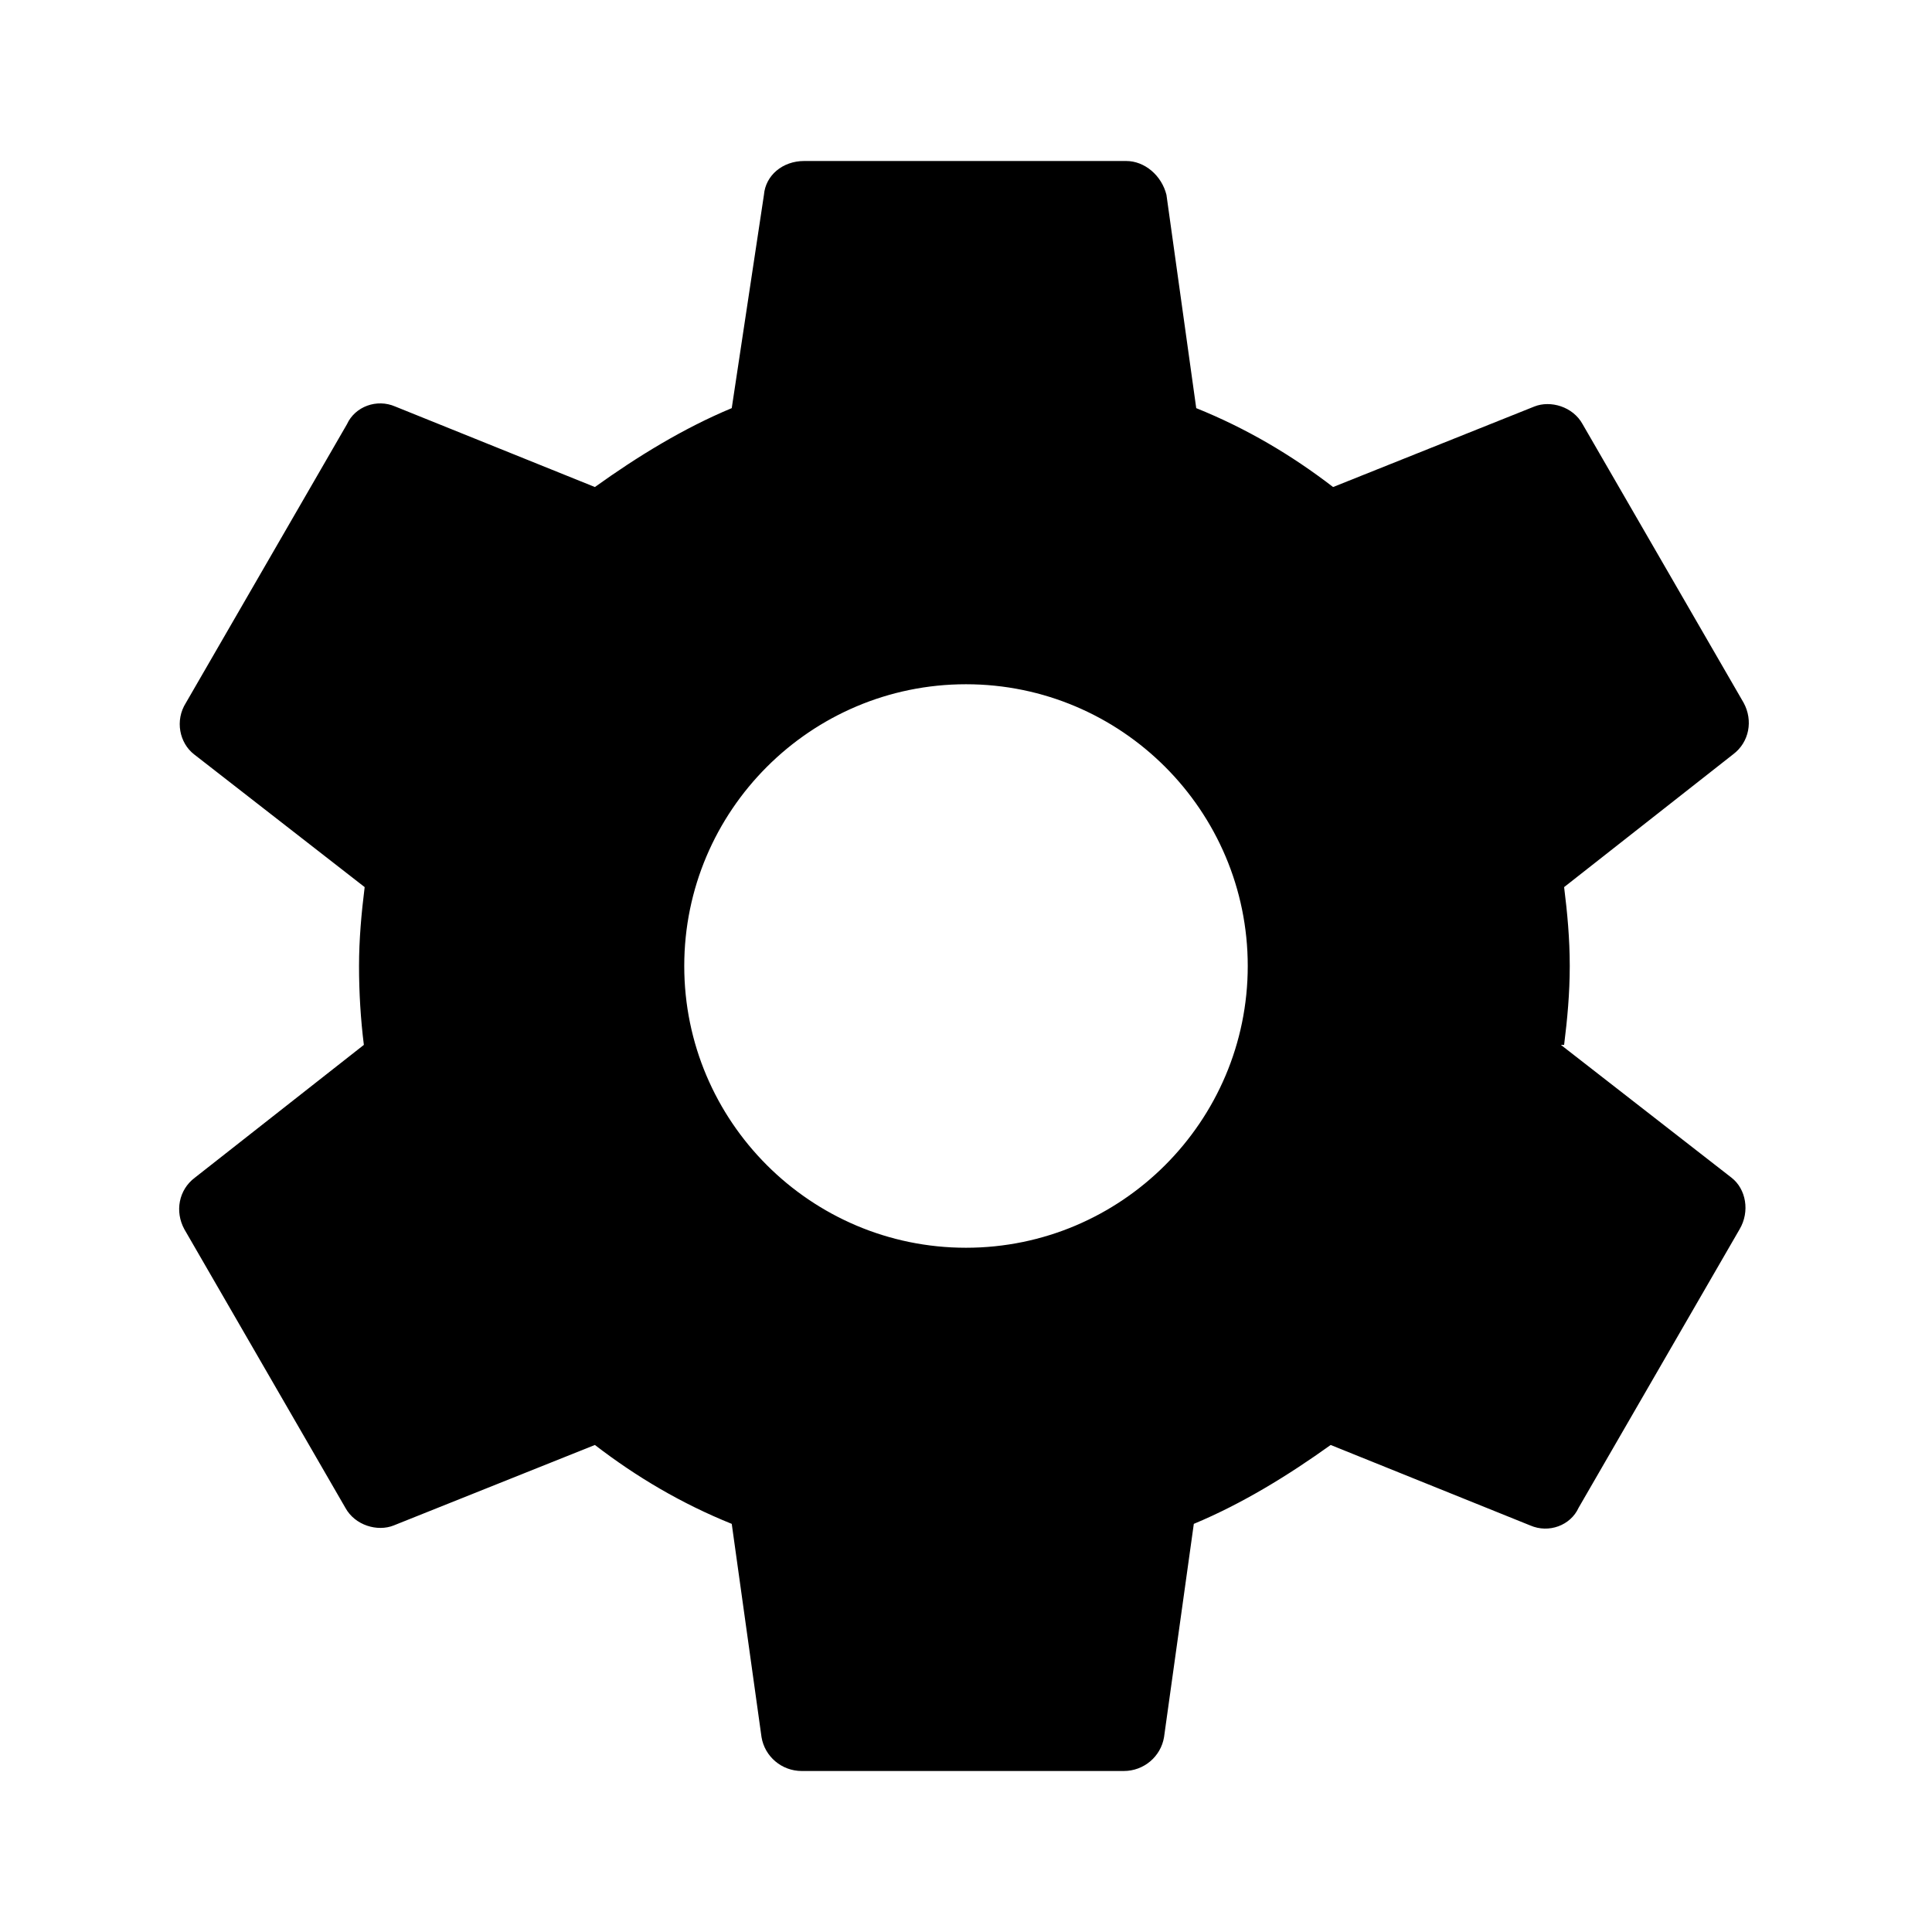
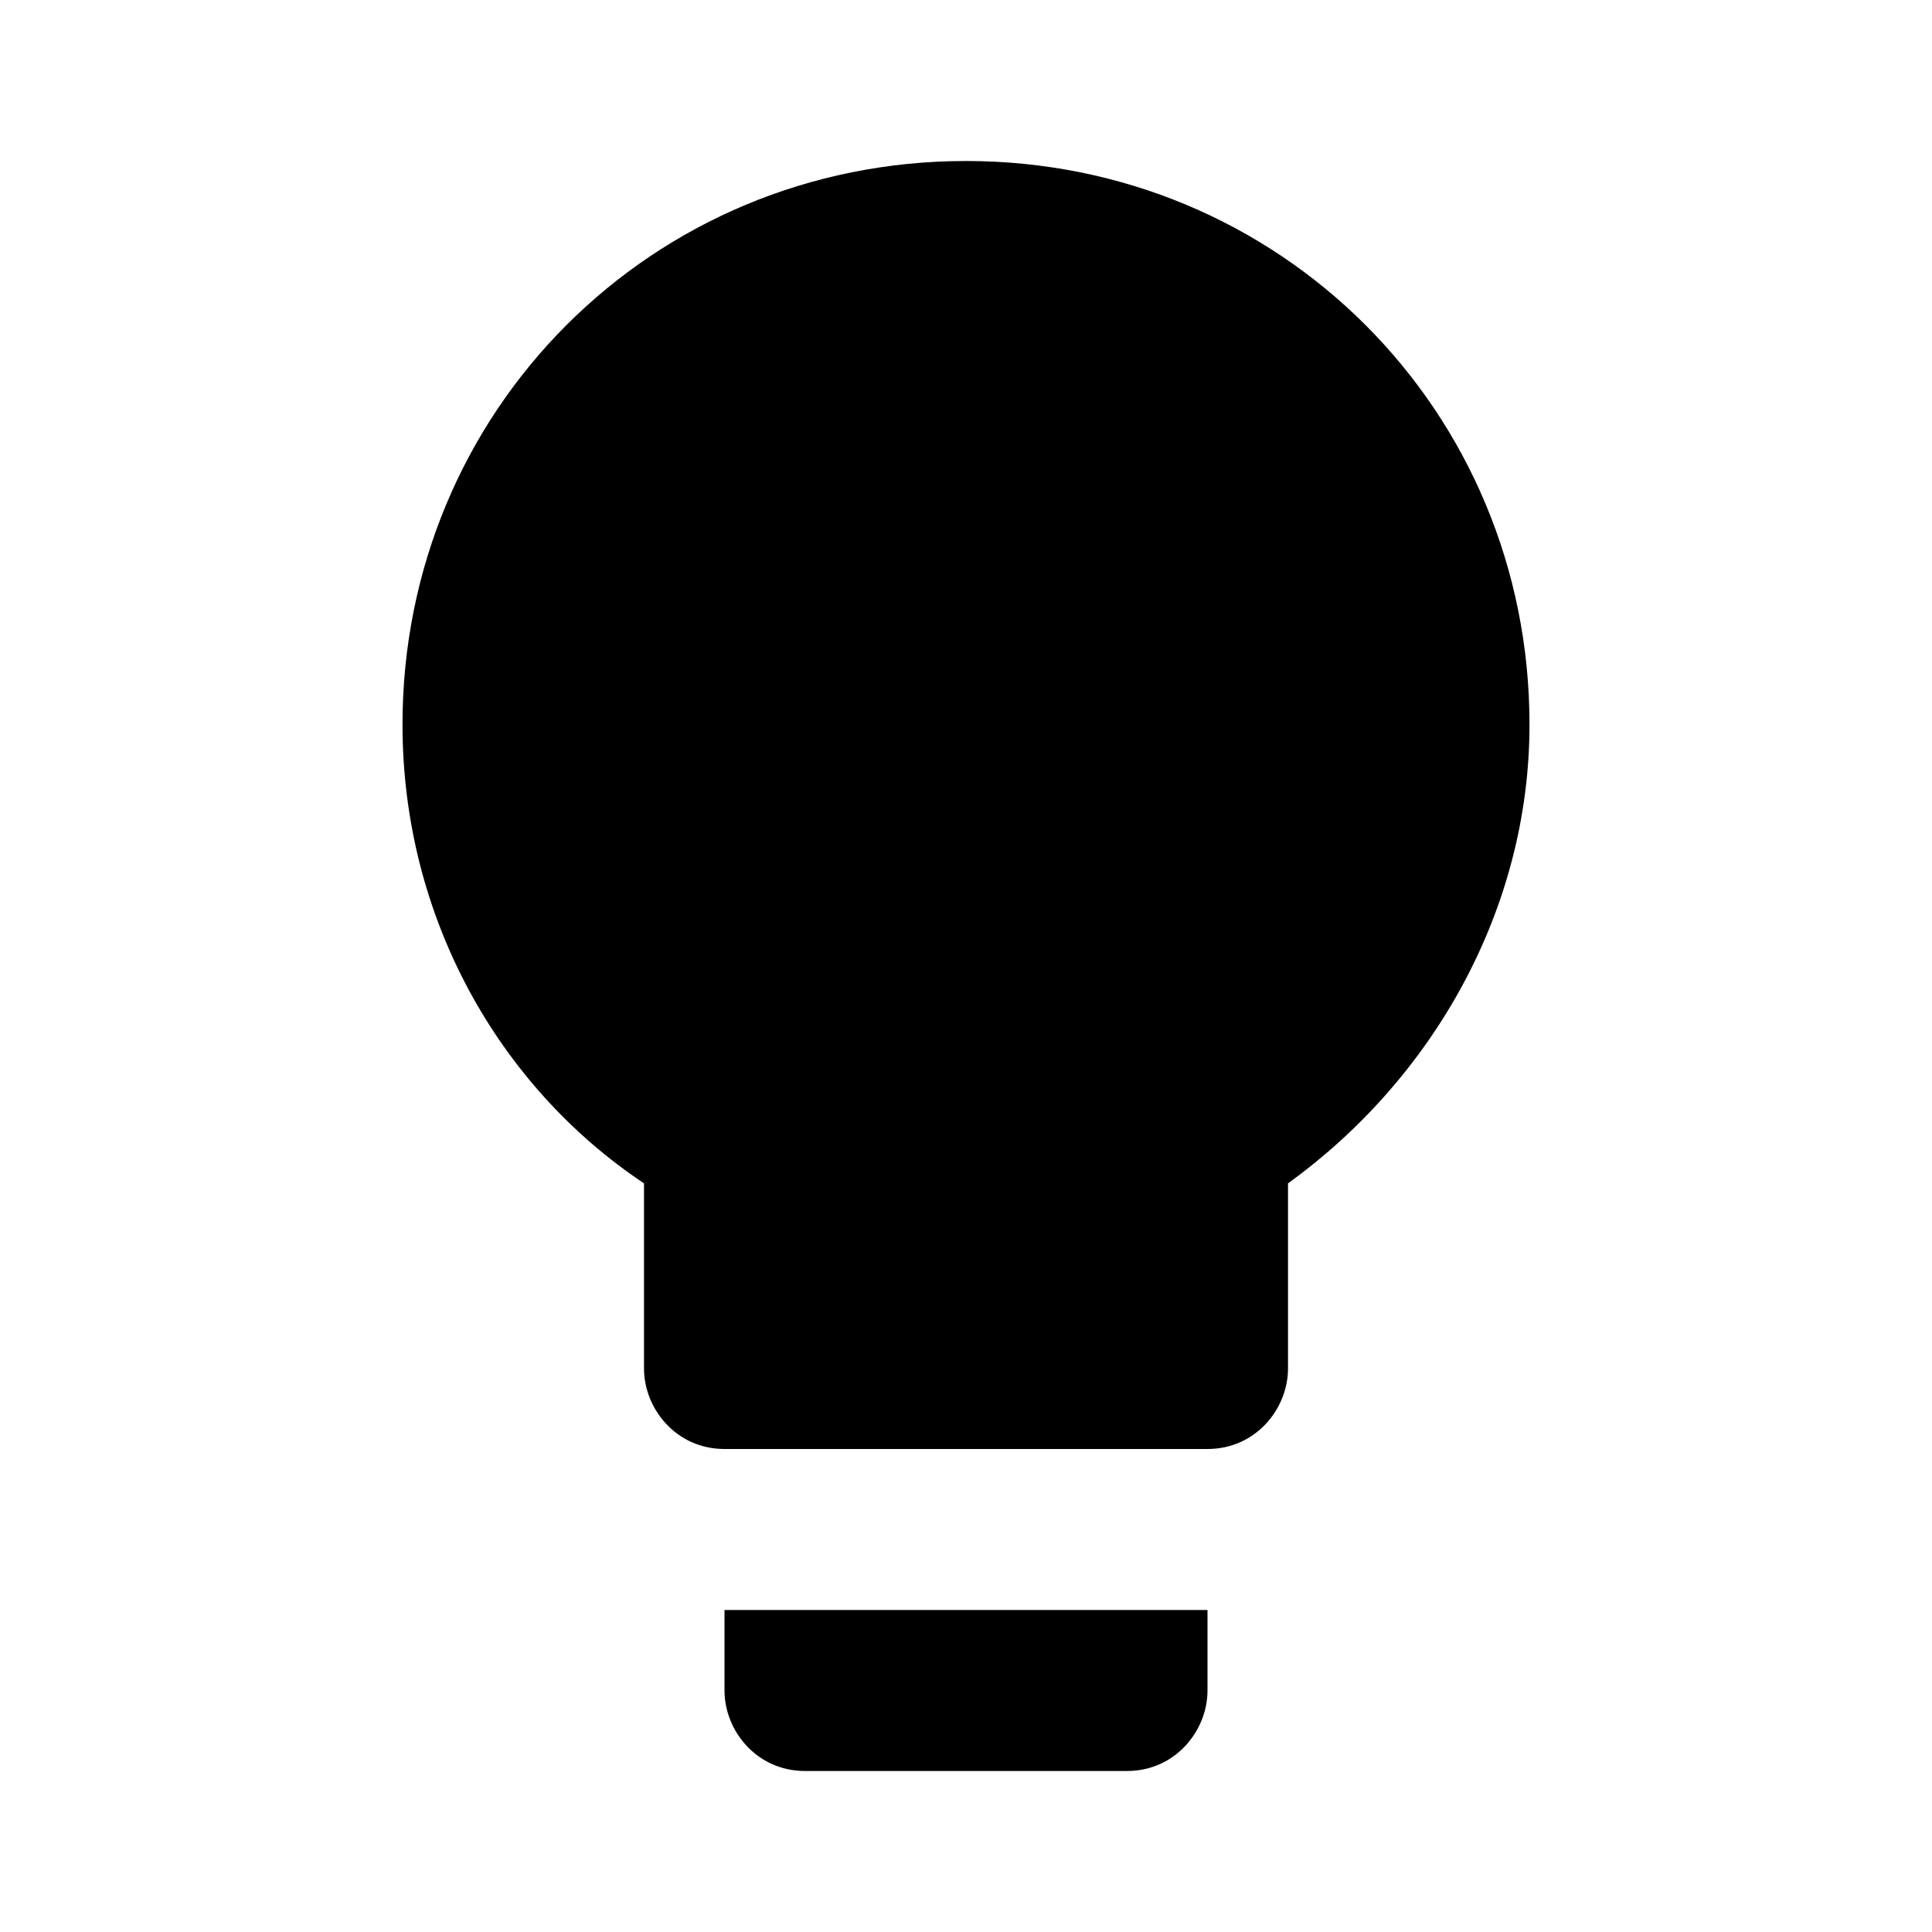
<svg fill="currentColor" viewBox="0 0 24 24" focusable="false">
  <g>
-     <path d="M19.43 12.98c.04-.32.07-.64.07-.98s-.03-.66-.07-.98l2.1-1.65c.2-.15.25-.42.13-.64l-2-3.46c-.12-.22-.4-.3-.6-.22l-2.5 1c-.52-.4-1.08-.73-1.7-.98l-.37-2.65c-.06-.24-.27-.42-.5-.42h-4c-.27 0-.48.18-.5.42l-.4 2.65c-.6.25-1.17.6-1.7.98l-2.48-1c-.23-.1-.5 0-.6.22l-2 3.46c-.14.22-.08.5.1.64l2.12 1.65c-.04.32-.07.65-.07.98s.02.66.06.98l-2.1 1.65c-.2.15-.25.42-.13.64l2 3.46c.12.22.4.3.6.22l2.5-1c.52.4 1.08.73 1.7.98l.37 2.65c.04.24.25.42.5.42h4c.25 0 .46-.18.5-.42l.37-2.65c.6-.25 1.17-.6 1.7-.98l2.48 1c.23.1.5 0 .6-.22l2-3.46c.13-.22.08-.5-.1-.64l-2.12-1.65zM12 15.5c-1.93 0-3.5-1.57-3.5-3.5s1.57-3.5 3.5-3.5 3.5 1.57 3.5 3.5-1.57 3.5-3.5 3.5z" />
+     <path d="M9 21c0 .5.4 1 1 1h4c.6 0 1-.5 1-1v-1H9v1zm3-19C8.1 2 5 5.1 5 9c0 2.4 1.2 4.5 3 5.7V17c0 .5.4 1 1 1h6c.6 0 1-.5 1-1v-2.3c1.8-1.3 3-3.4 3-5.7 0-3.9-3.1-7-7-7z" />
  </g>
</svg>
